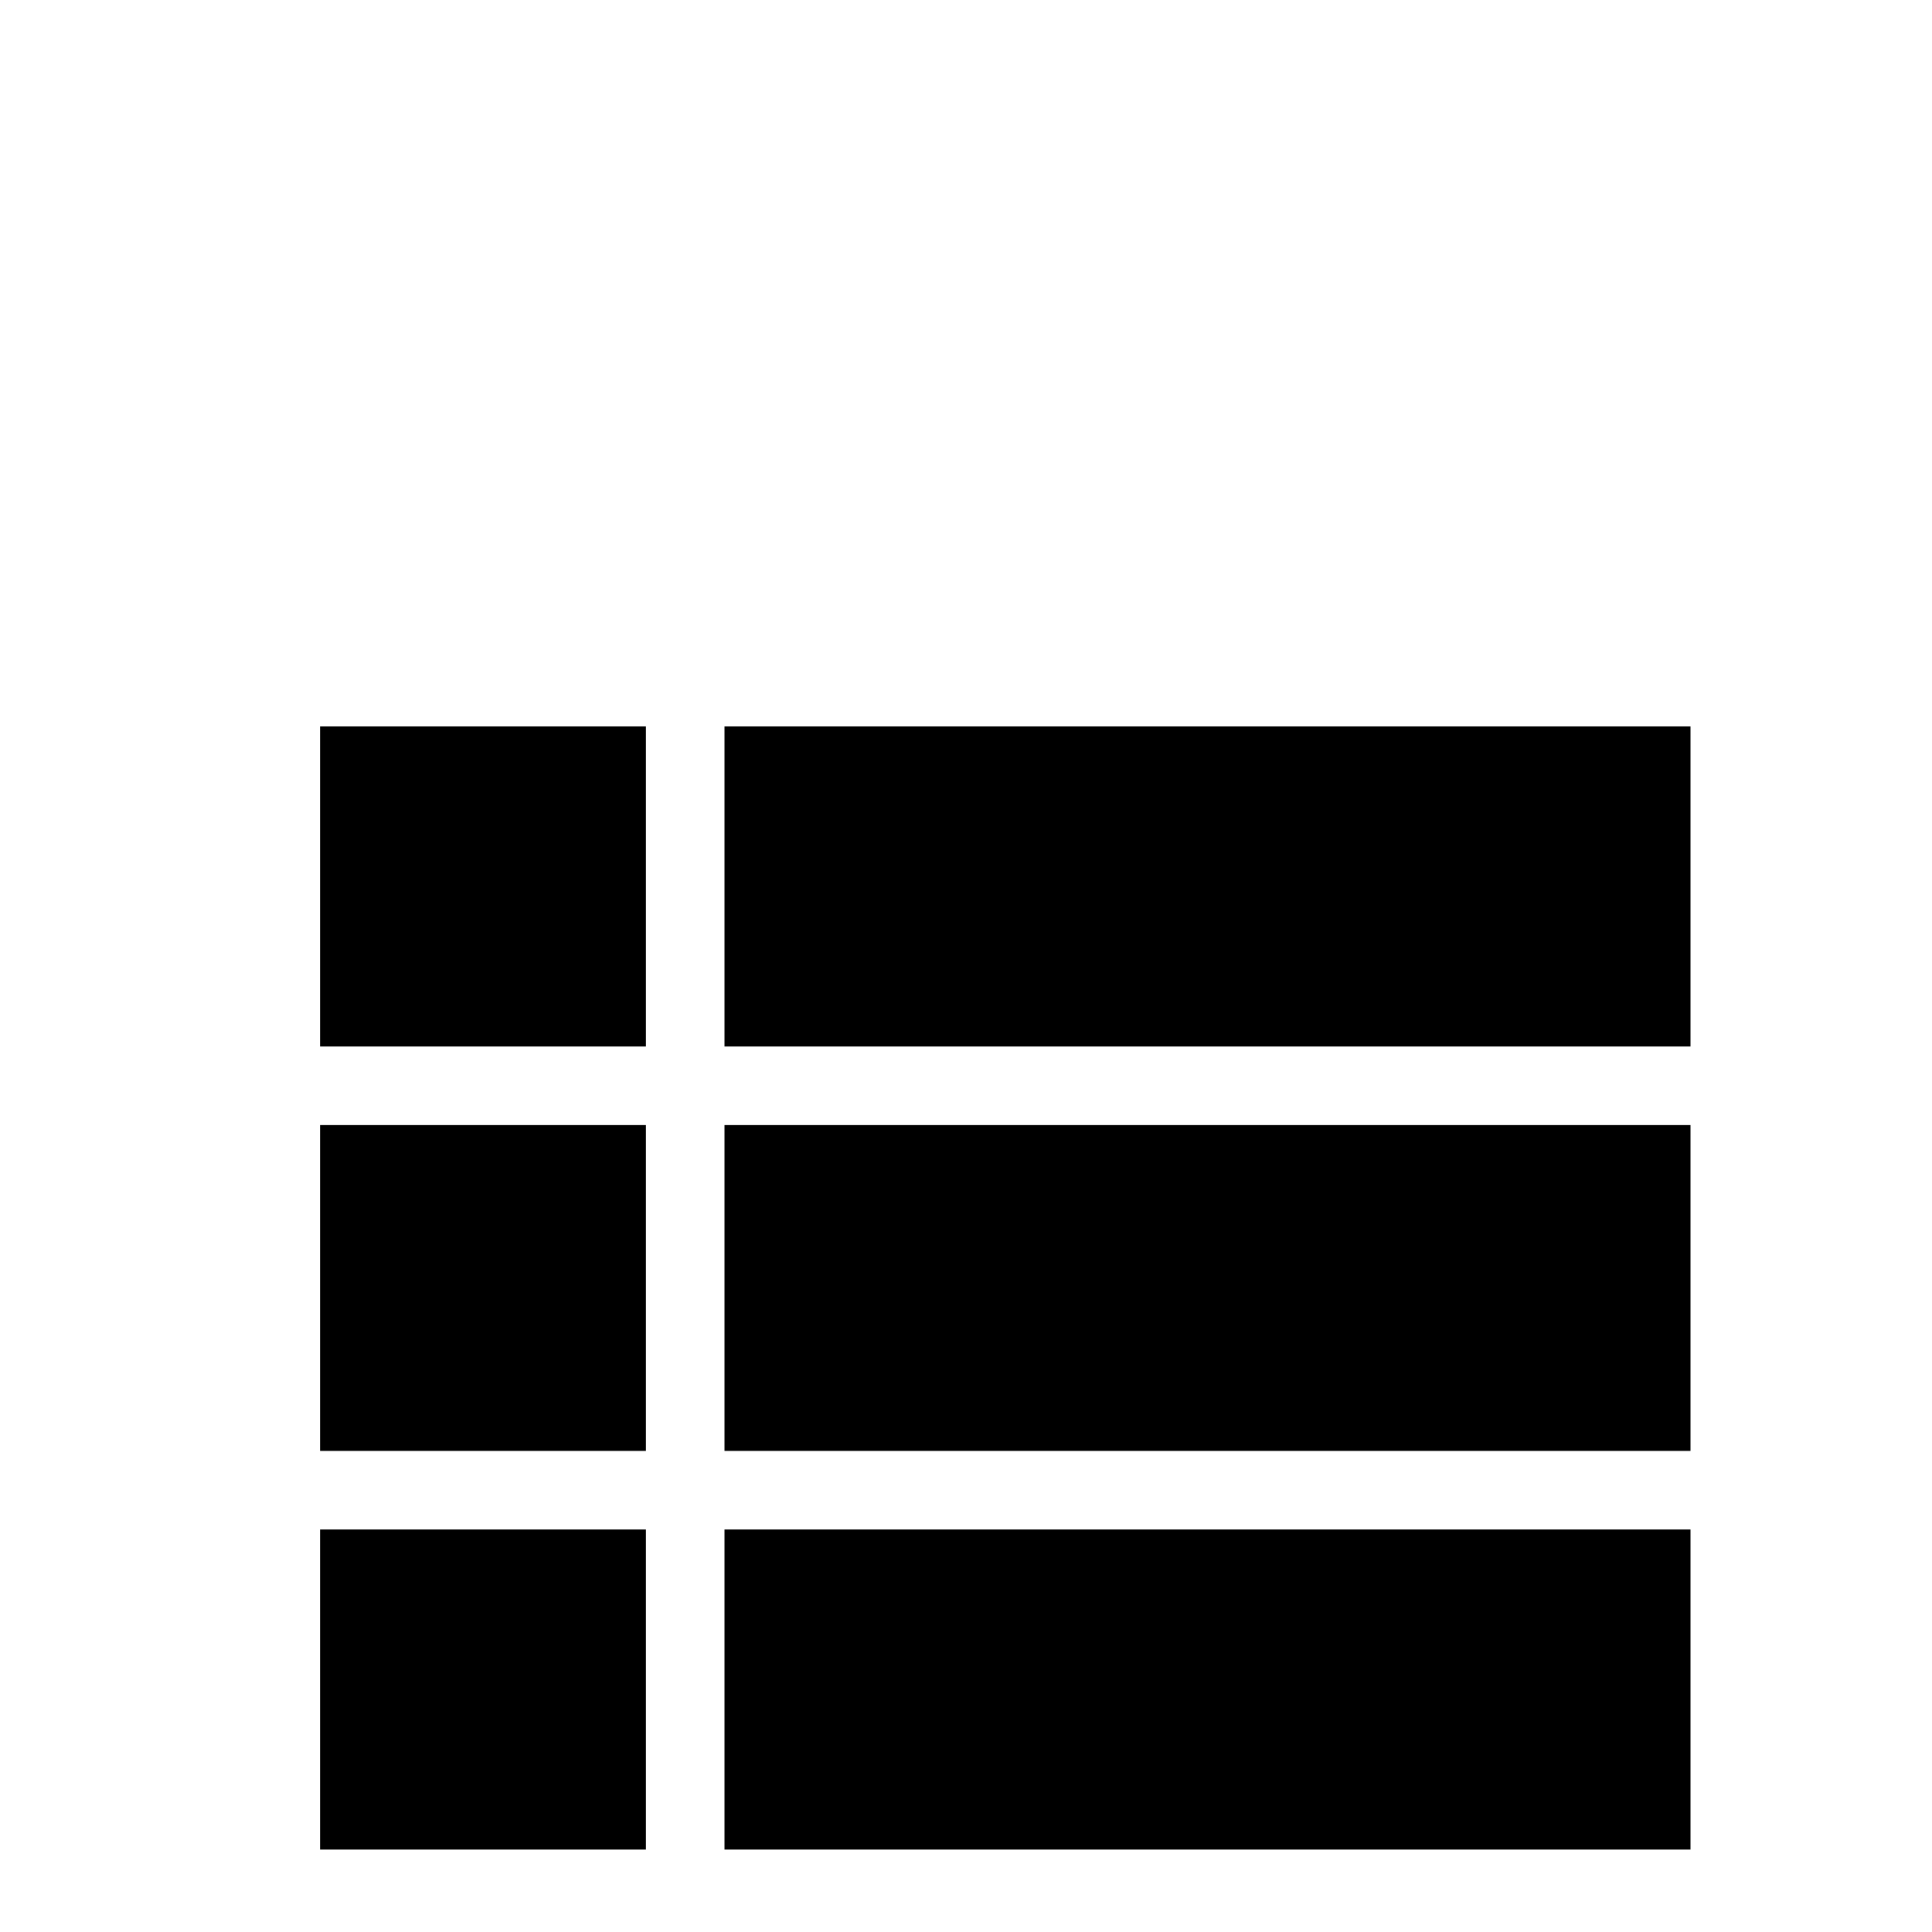
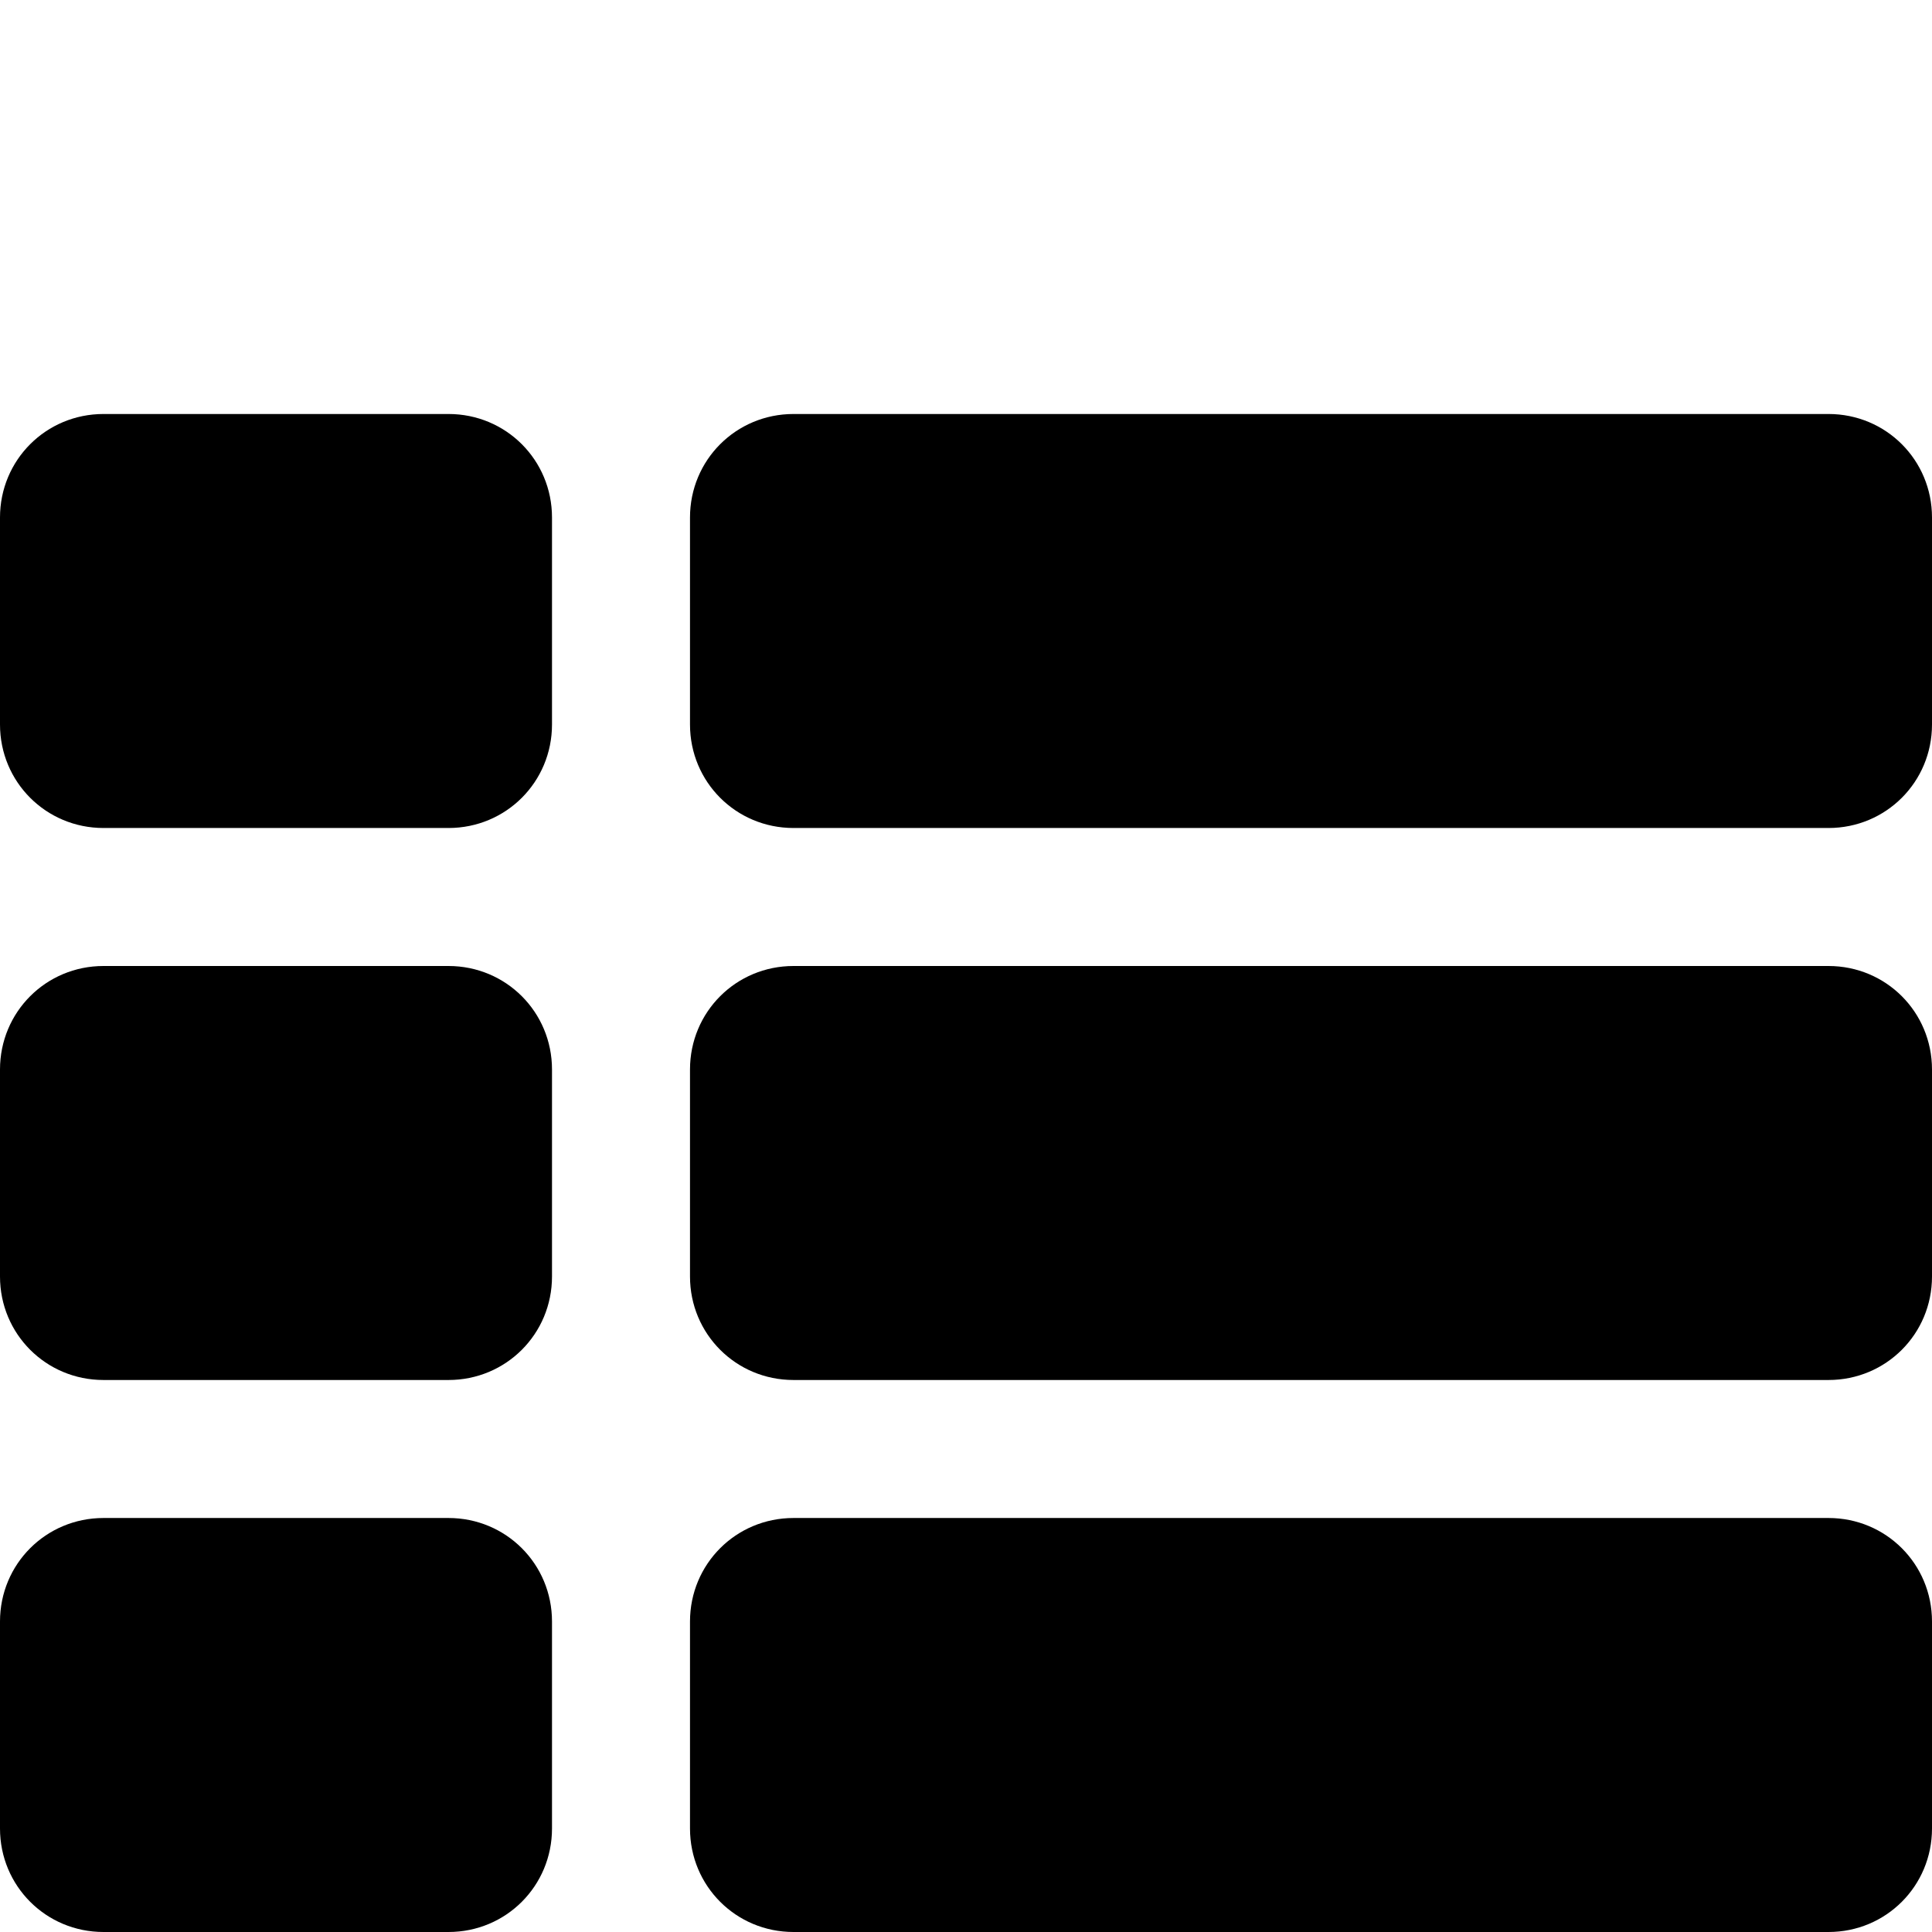
- <svg xmlns="http://www.w3.org/2000/svg" viewBox="0 -168 1008 1008">
-   <path fill="currentColor" d="M882 378H378V211h504v167zm0 252v167H378V630h504zm0-211v170H378V419h504zM337 211v167H167V211h170zm0 419v167H167V630h170zm0-211v170H167V419h170z" />
+ <svg xmlns="http://www.w3.org/2000/svg" viewBox="0 -144 1008 1008">
+   <path fill="currentColor" d="M1008 126v108c0 30-24 54-54 54H414c-30 0-54-24-54-54V126c0-30 24-54 54-54h540c30 0 54 24 54 54zm0 288v108c0 30-24 54-54 54H414c-30 0-54-24-54-54V414c0-30 24-54 54-54h540c30 0 54 24 54 54zM288 126v108c0 30-24 54-54 54H54c-30 0-54-24-54-54V126c0-30 24-54 54-54h180c30 0 54 24 54 54zm720 576v108c0 30-24 54-54 54H414c-30 0-54-24-54-54V702c0-30 24-54 54-54h540c30 0 54 24 54 54zM288 414v108c0 30-24 54-54 54H54c-30 0-54-24-54-54V414c0-30 24-54 54-54h180c30 0 54 24 54 54zm0 288v108c0 30-24 54-54 54H54c-30 0-54-24-54-54V702c0-30 24-54 54-54h180c30 0 54 24 54 54z" />
</svg>
